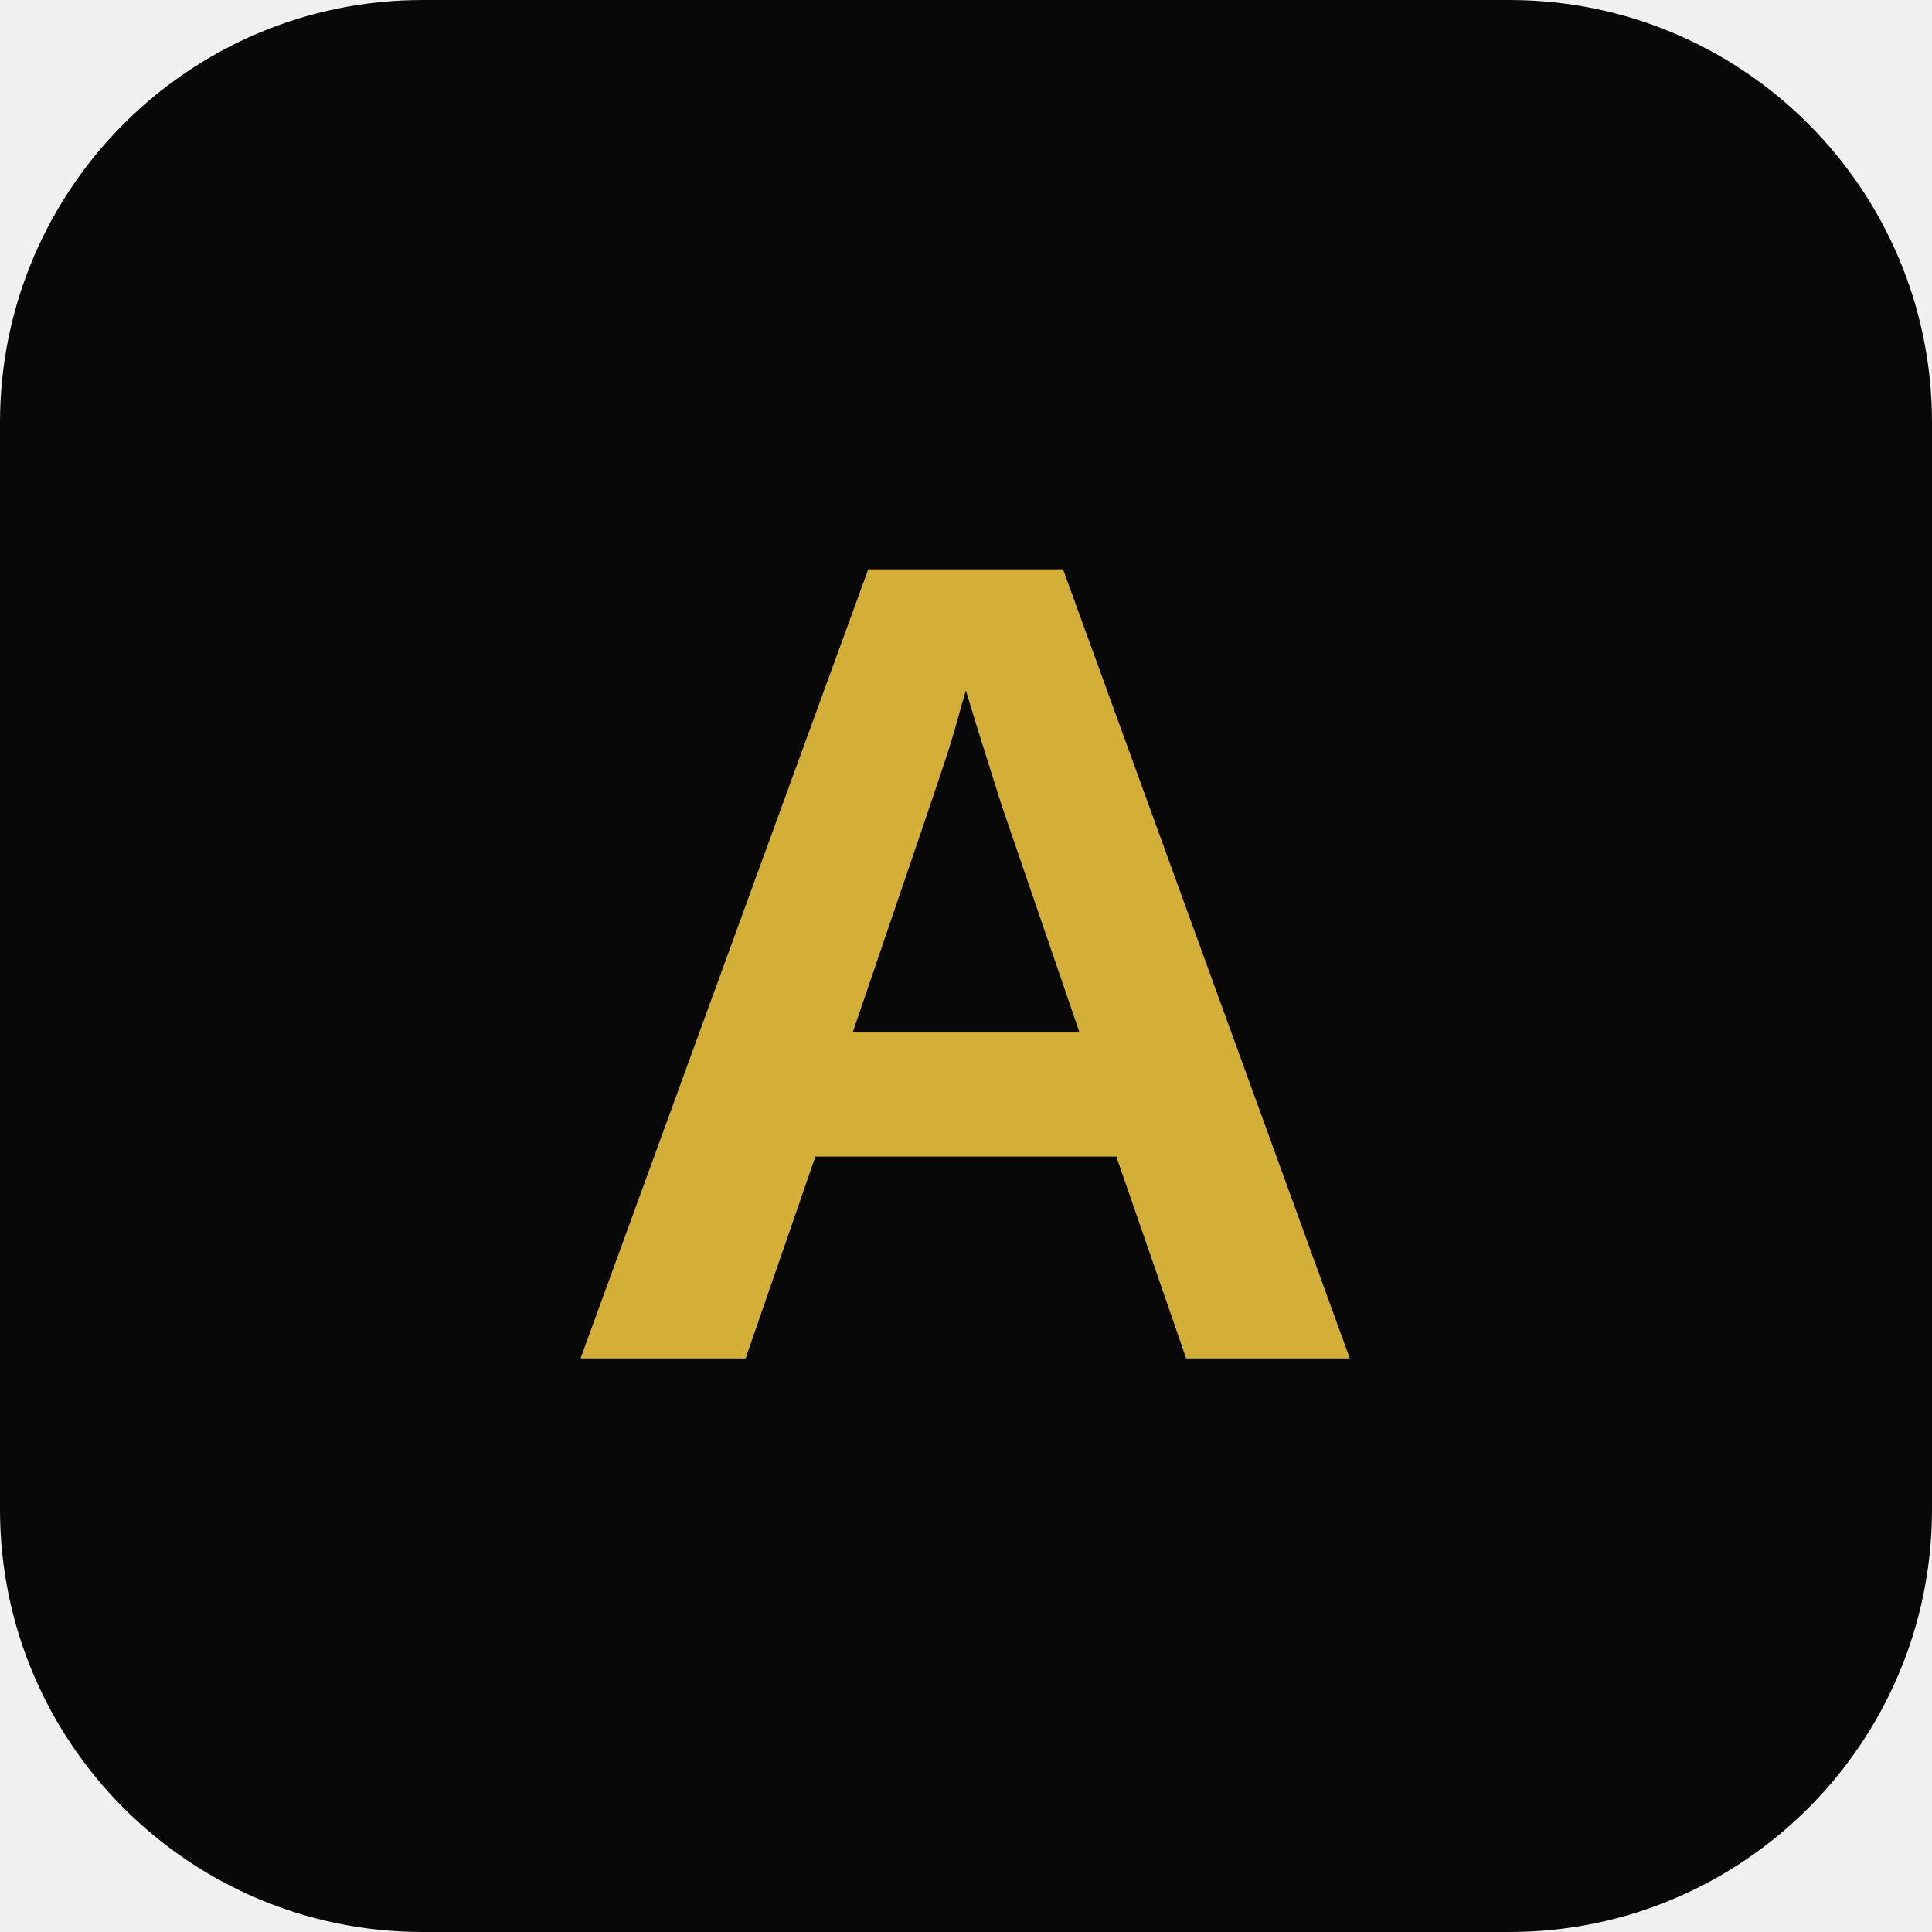
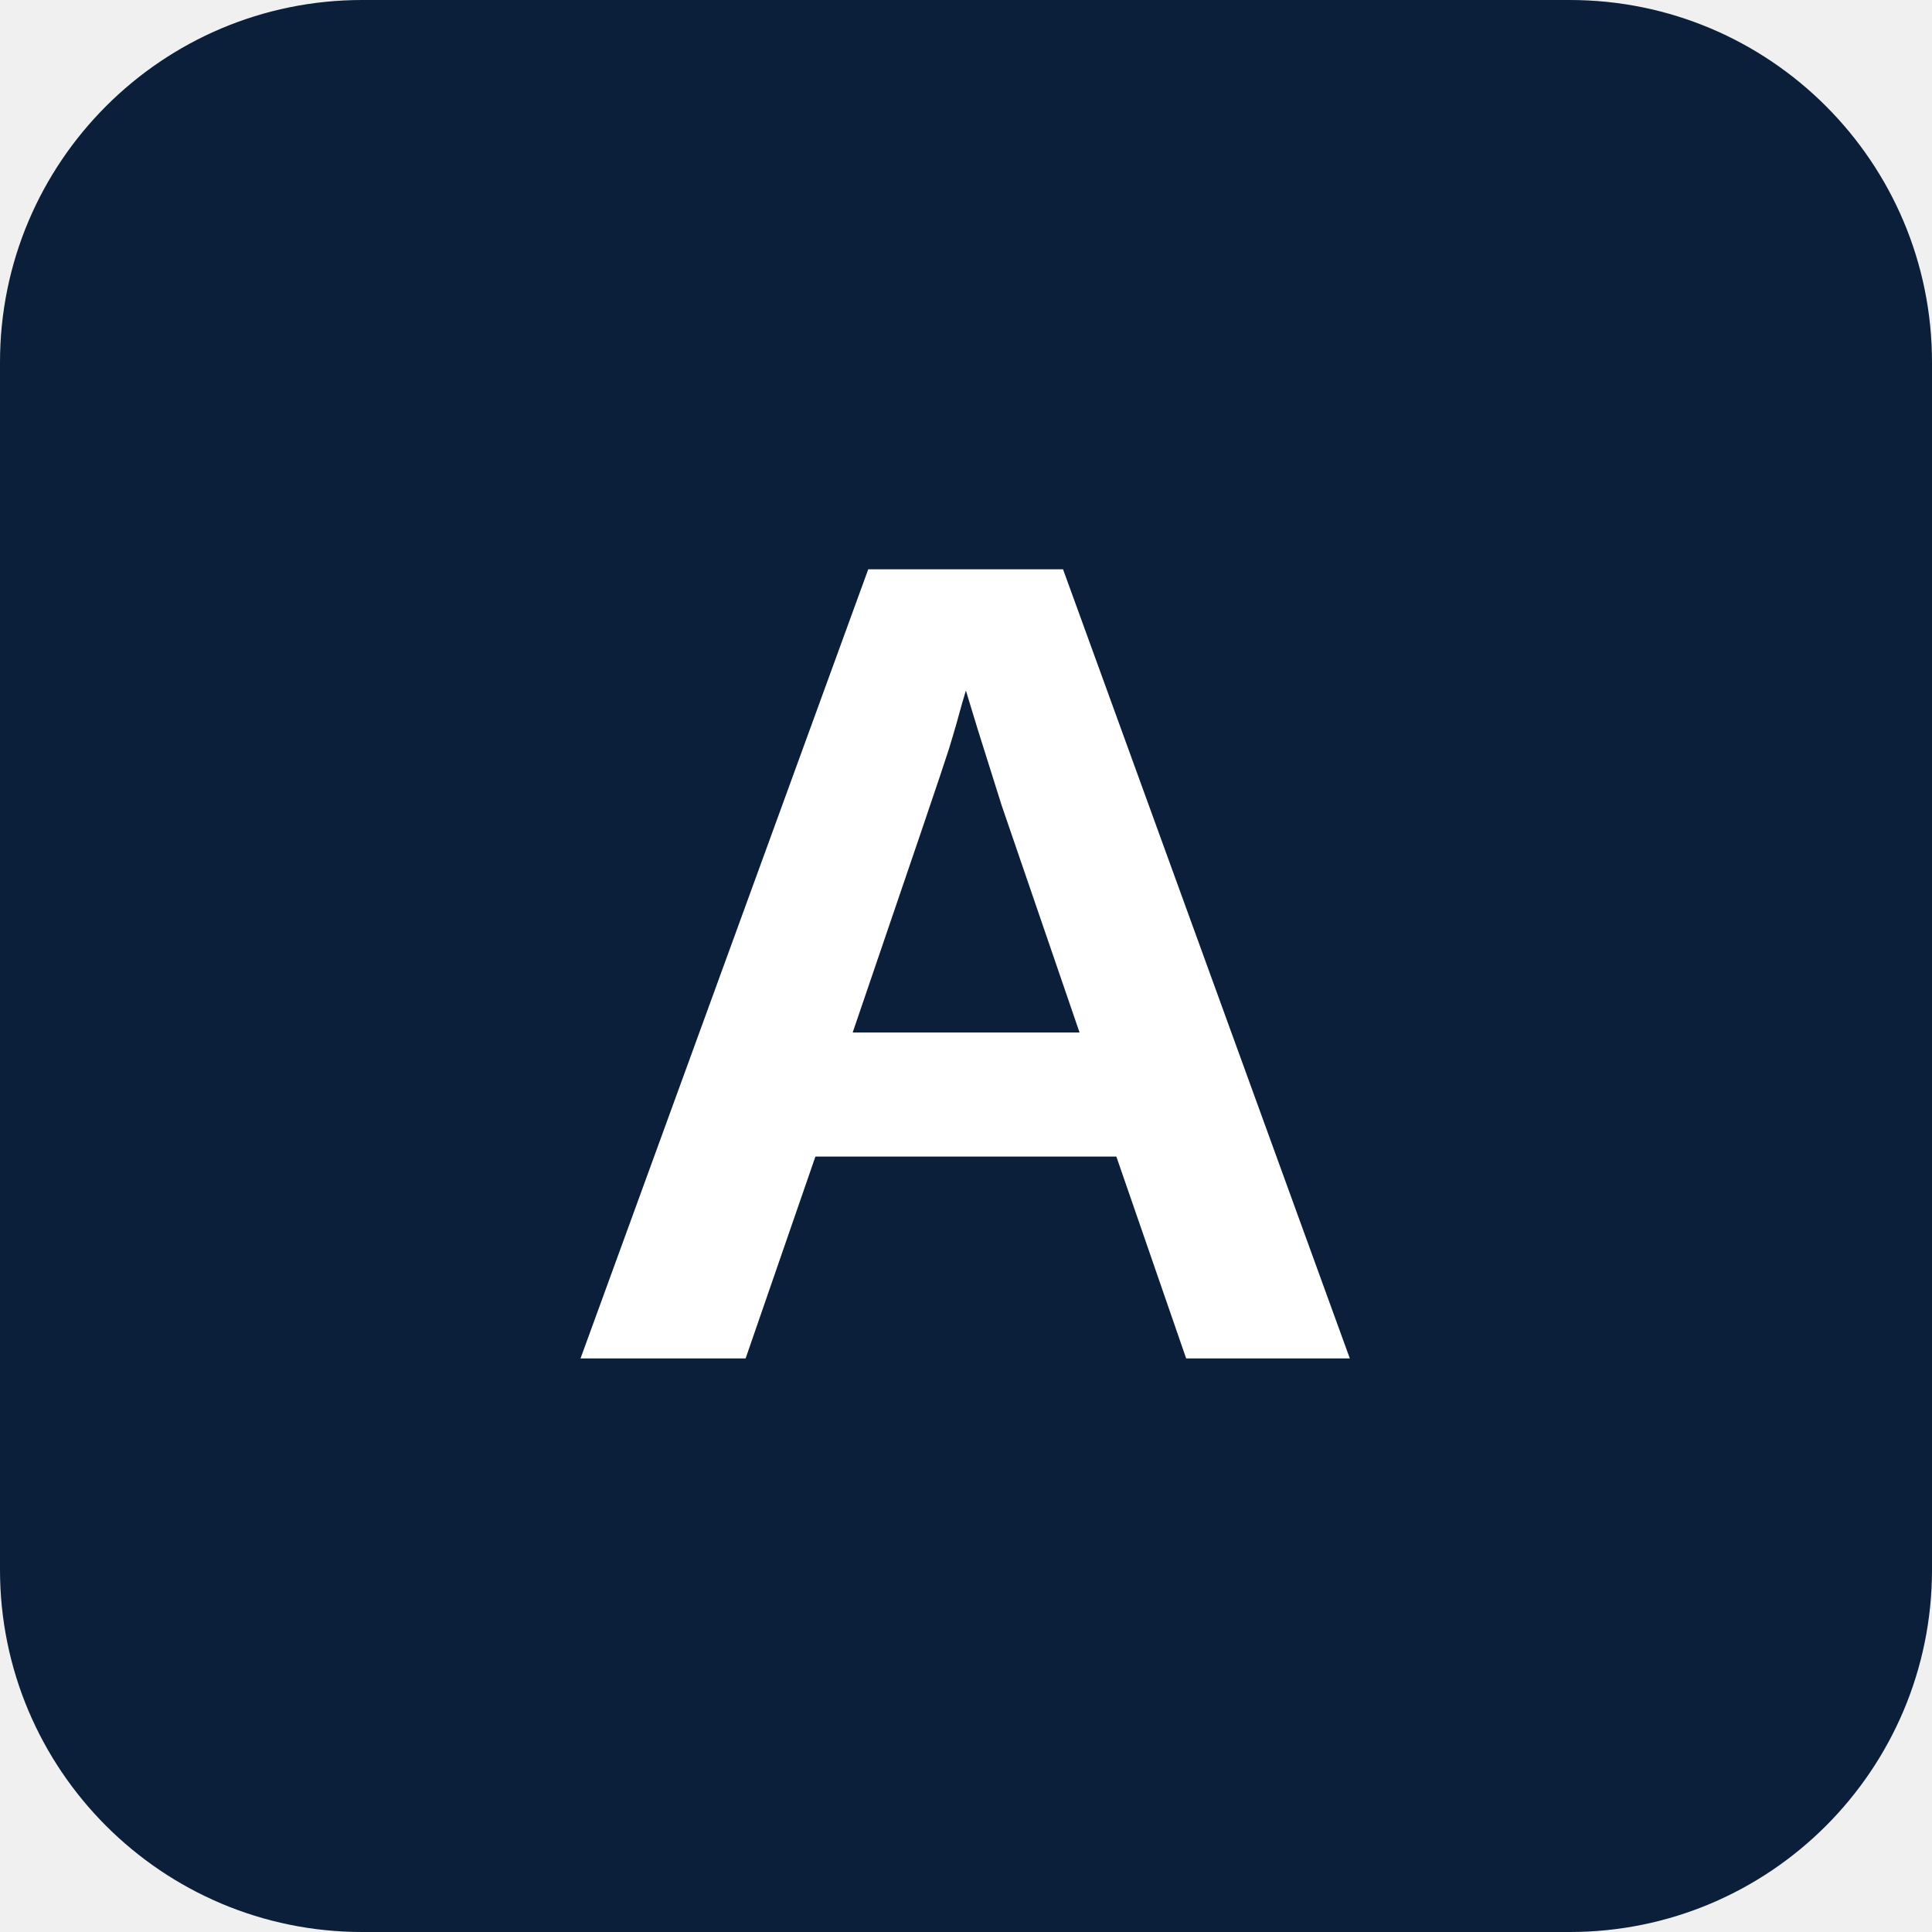
<svg xmlns="http://www.w3.org/2000/svg" viewBox="0 0 64 64">
-   <rect width="64" height="64" rx="14" fill="#080808" />
-   <text x="32" y="45" font-family="Arial,sans-serif" font-size="38" font-weight="700" text-anchor="middle" fill="#d4af37">A</text>
+   <rect width="64" height="64" rx="12" fill="#0b1f3a" />
+   <text x="32" y="45" font-family="Arial,sans-serif" font-size="38" font-weight="700" text-anchor="middle" fill="#ffffff">A</text>
</svg>
